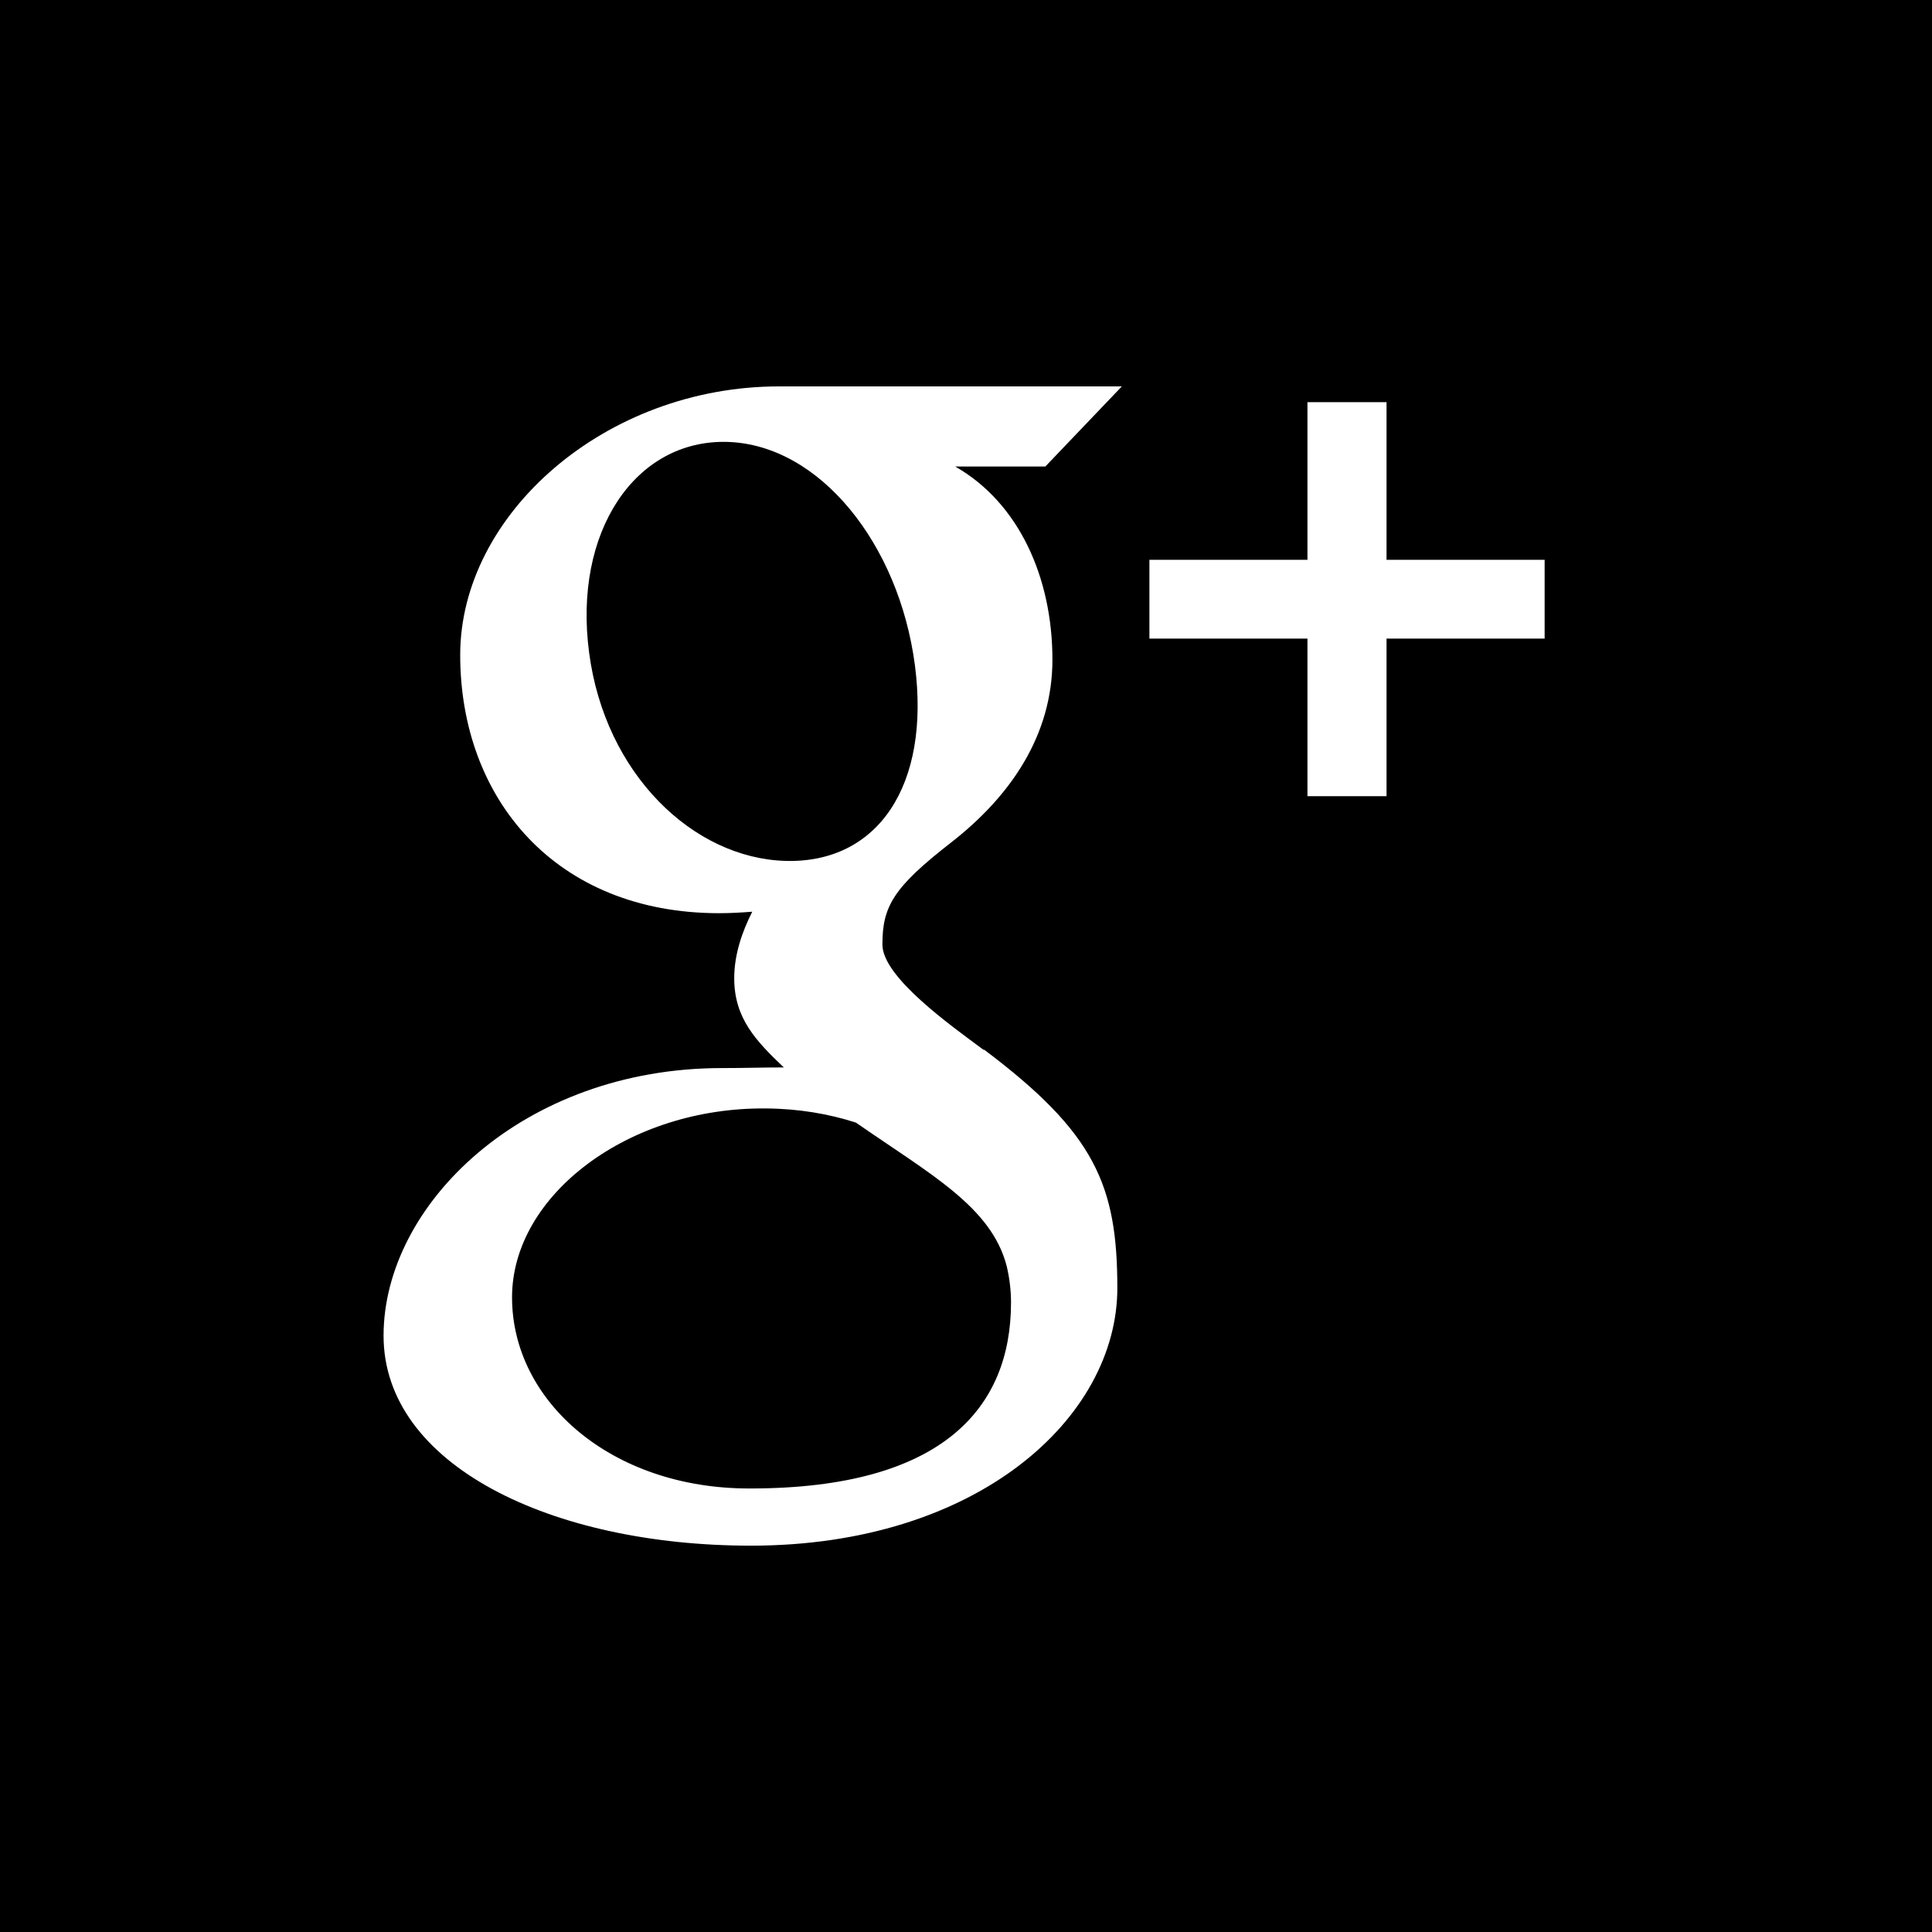
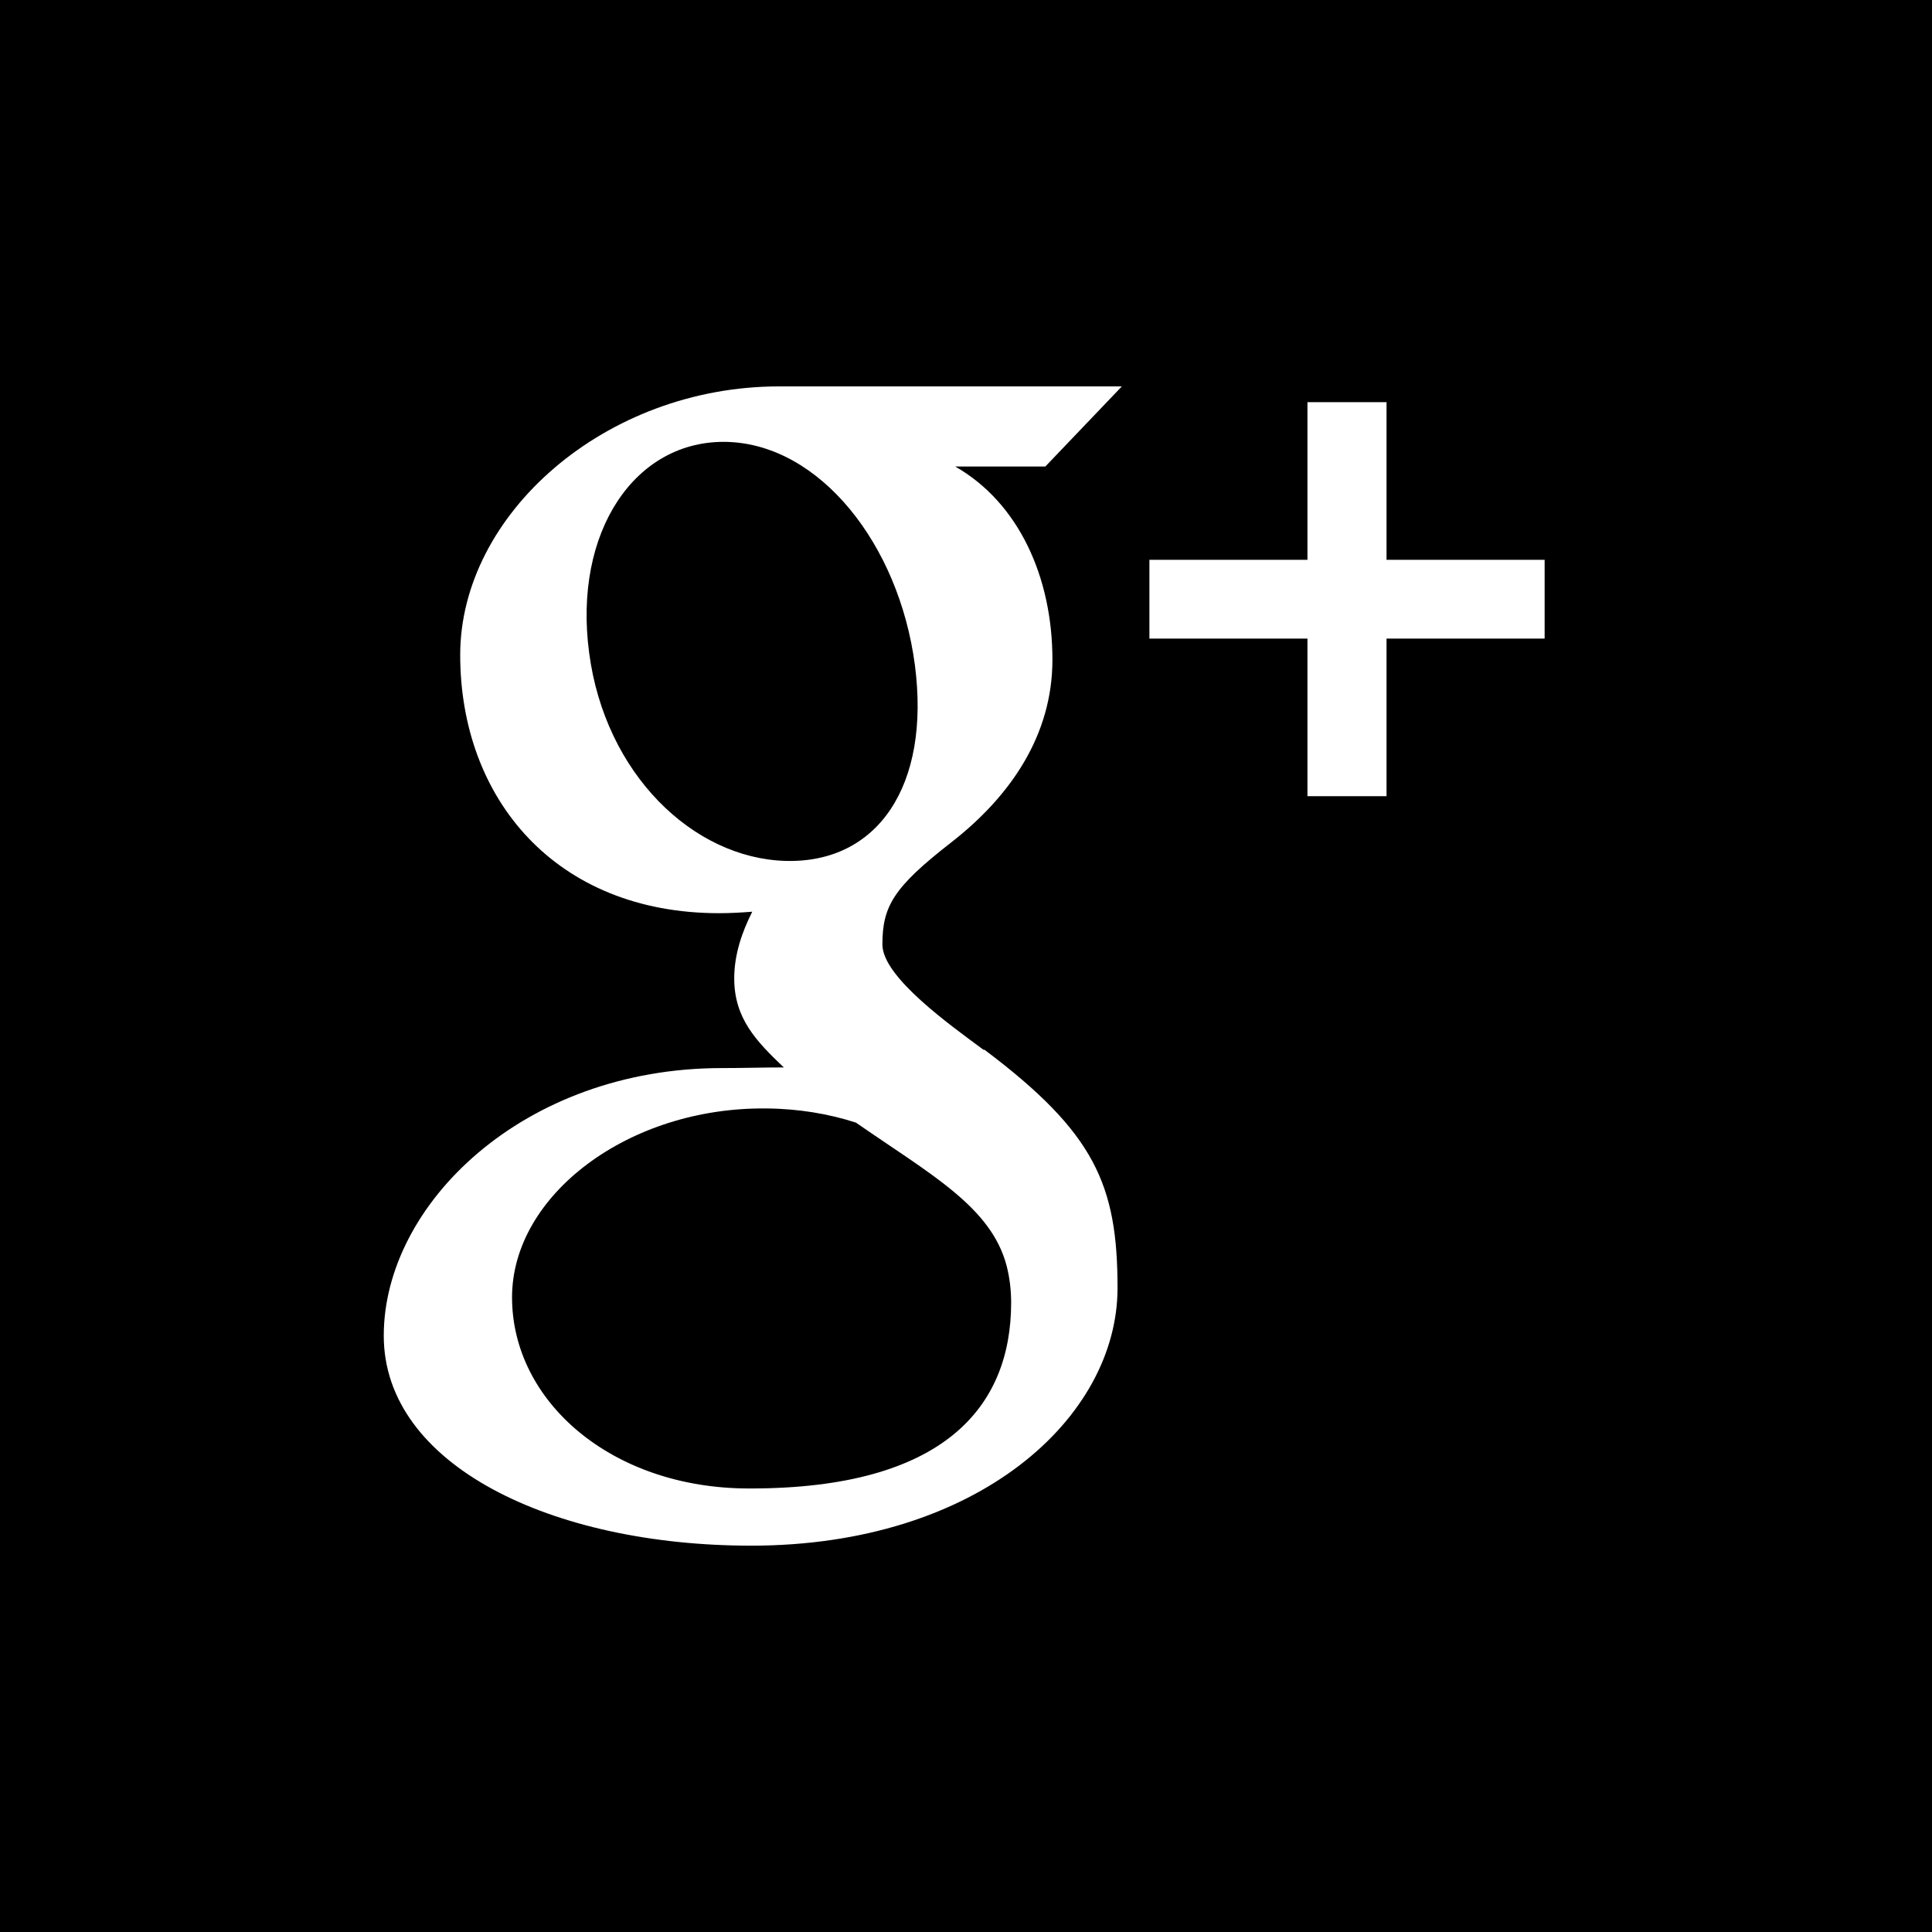
<svg xmlns="http://www.w3.org/2000/svg" viewBox="0 0 30 30" style="background-color:#ffffff00" width="30" height="30">
  <path d="M-.074 0H30v30H-.074z" />
-   <path d="M23.985 8.693H21.53V6.245h-1.228v2.448h-2.454v1.223h2.454v2.447h1.228V9.916h2.455V8.693zM15.27 16.3c-.494-.368-1.568-1.125-1.568-1.633 0-.594.17-.888 1.07-1.587.92-.718 1.57-1.663 1.57-2.836 0-1.278-.522-2.437-1.51-3h1.4L17.42 6h-5.322c-2.7 0-4.952 1.985-4.952 4.17 0 2.23 1.48 4.01 4.02 4.01.176 0 .348-.01.515-.023-.16.316-.28.667-.28 1.035 0 .62.34.974.77 1.383-.32 0-.63.01-.96.01-3.09 0-5.255 2.12-5.255 4.156 0 2.01 2.61 3.26 5.704 3.26 3.523 0 5.69-1.99 5.69-4 0-1.6-.35-2.41-2.066-3.7zm-3.076-2.932c-1.436-.043-2.8-1.355-3.046-3.233-.25-1.877.715-3.314 2.148-3.273 1.434.044 2.662 1.585 2.91 3.462.246 1.878-.58 3.086-2.012 3.044zm-.563 9.745c-2.13 0-3.68-1.348-3.68-2.968 0-1.588 1.81-2.957 3.95-2.933.5.004.97.084 1.39.22 1.16.805 2.1 1.307 2.34 2.224.044.185.068.376.068.57 0 1.622-1.046 2.887-4.05 2.887z" fill="#fff" />
+   <path d="M23.985 8.693H21.53V6.245h-1.228v2.448h-2.454v1.223h2.454v2.447h1.228V9.916h2.455V8.693zM15.27 16.3c-.494-.368-1.568-1.125-1.568-1.633 0-.594.17-.888 1.07-1.587.92-.718 1.57-1.663 1.57-2.836 0-1.278-.522-2.437-1.51-3h1.4L17.42 6h-5.322c-2.7 0-4.952 1.985-4.952 4.17 0 2.23 1.48 4.01 4.02 4.01.176 0 .348-.01.515-.023-.16.316-.28.667-.28 1.035 0 .62.34.974.77 1.383-.32 0-.63.01-.96.01-3.09 0-5.252 2.12-5.252 4.156 0 2.01 2.61 3.26 5.704 3.26 3.524 0 5.69-1.99 5.69-4 0-1.6-.35-2.41-2.065-3.7zm-3.076-2.932c-1.436-.043-2.8-1.355-3.046-3.233-.25-1.877.715-3.314 2.148-3.273 1.434.044 2.662 1.585 2.91 3.462.246 1.878-.58 3.086-2.012 3.044zm-.563 9.745c-2.13 0-3.68-1.348-3.68-2.968 0-1.588 1.81-2.957 3.95-2.933.5.004.97.084 1.39.22 1.16.805 2.1 1.307 2.34 2.224.047.185.07.376.07.57 0 1.622-1.045 2.887-4.05 2.887z" fill="#fff" />
</svg>
